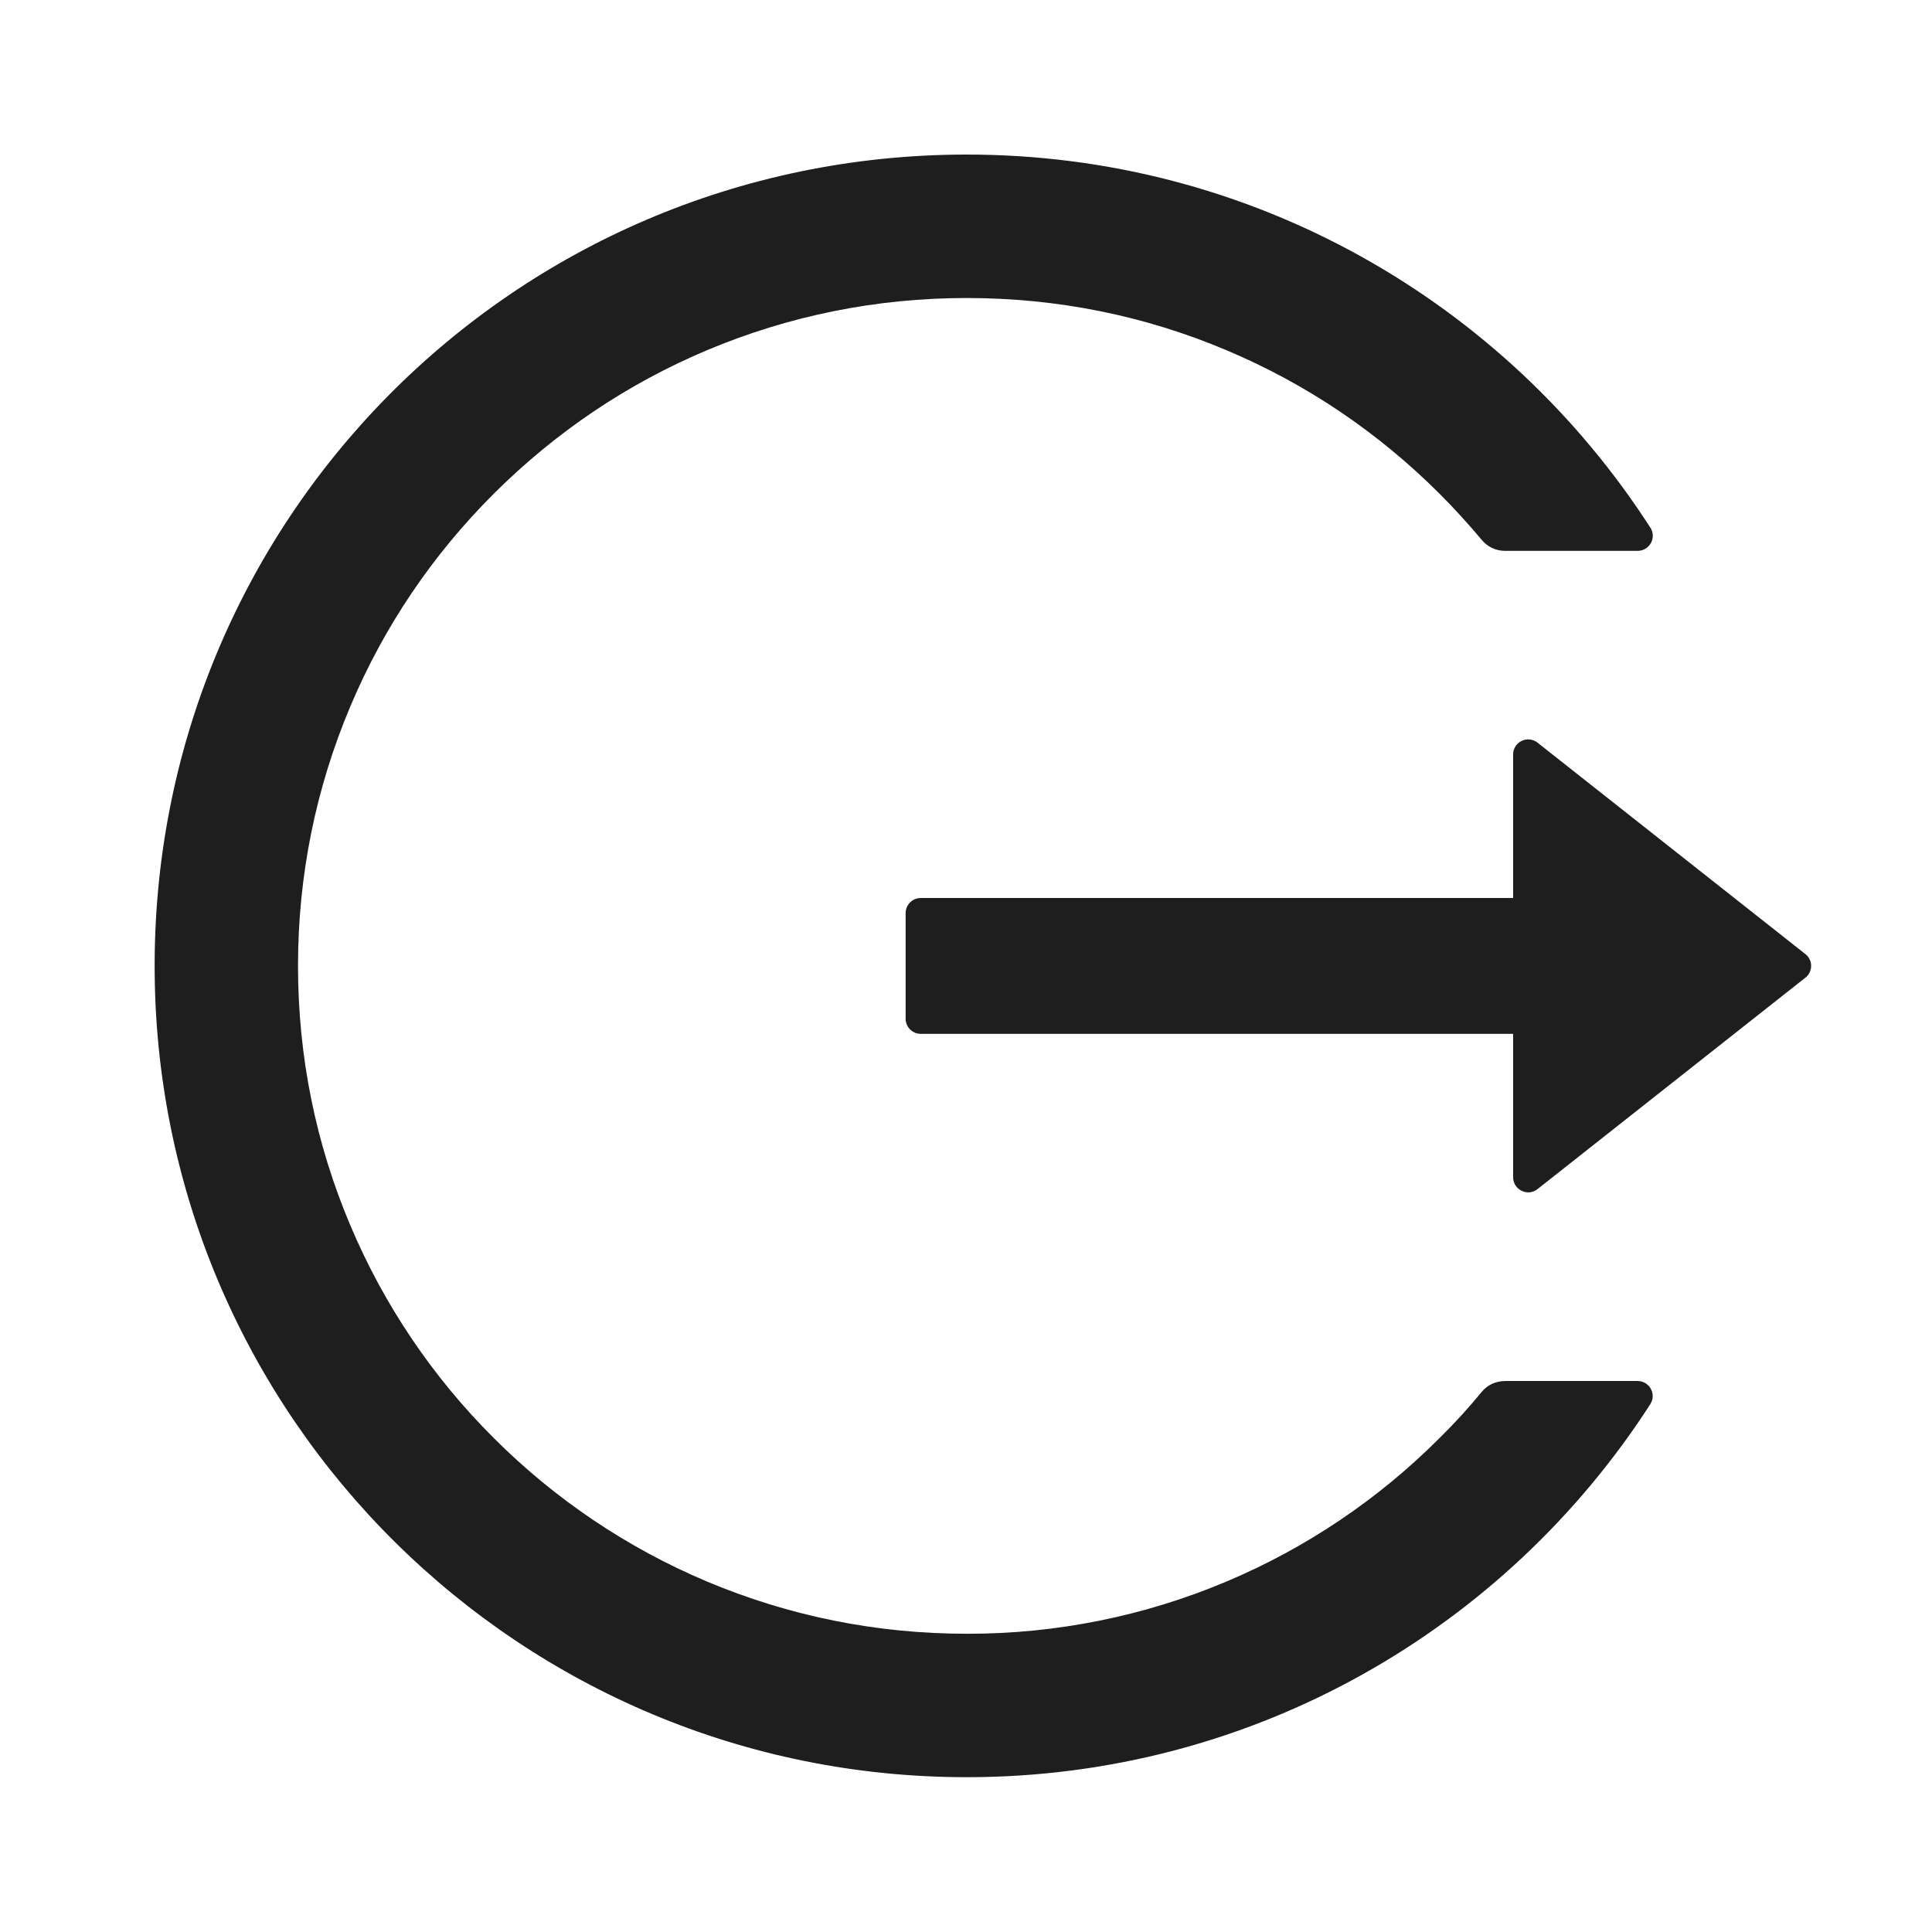
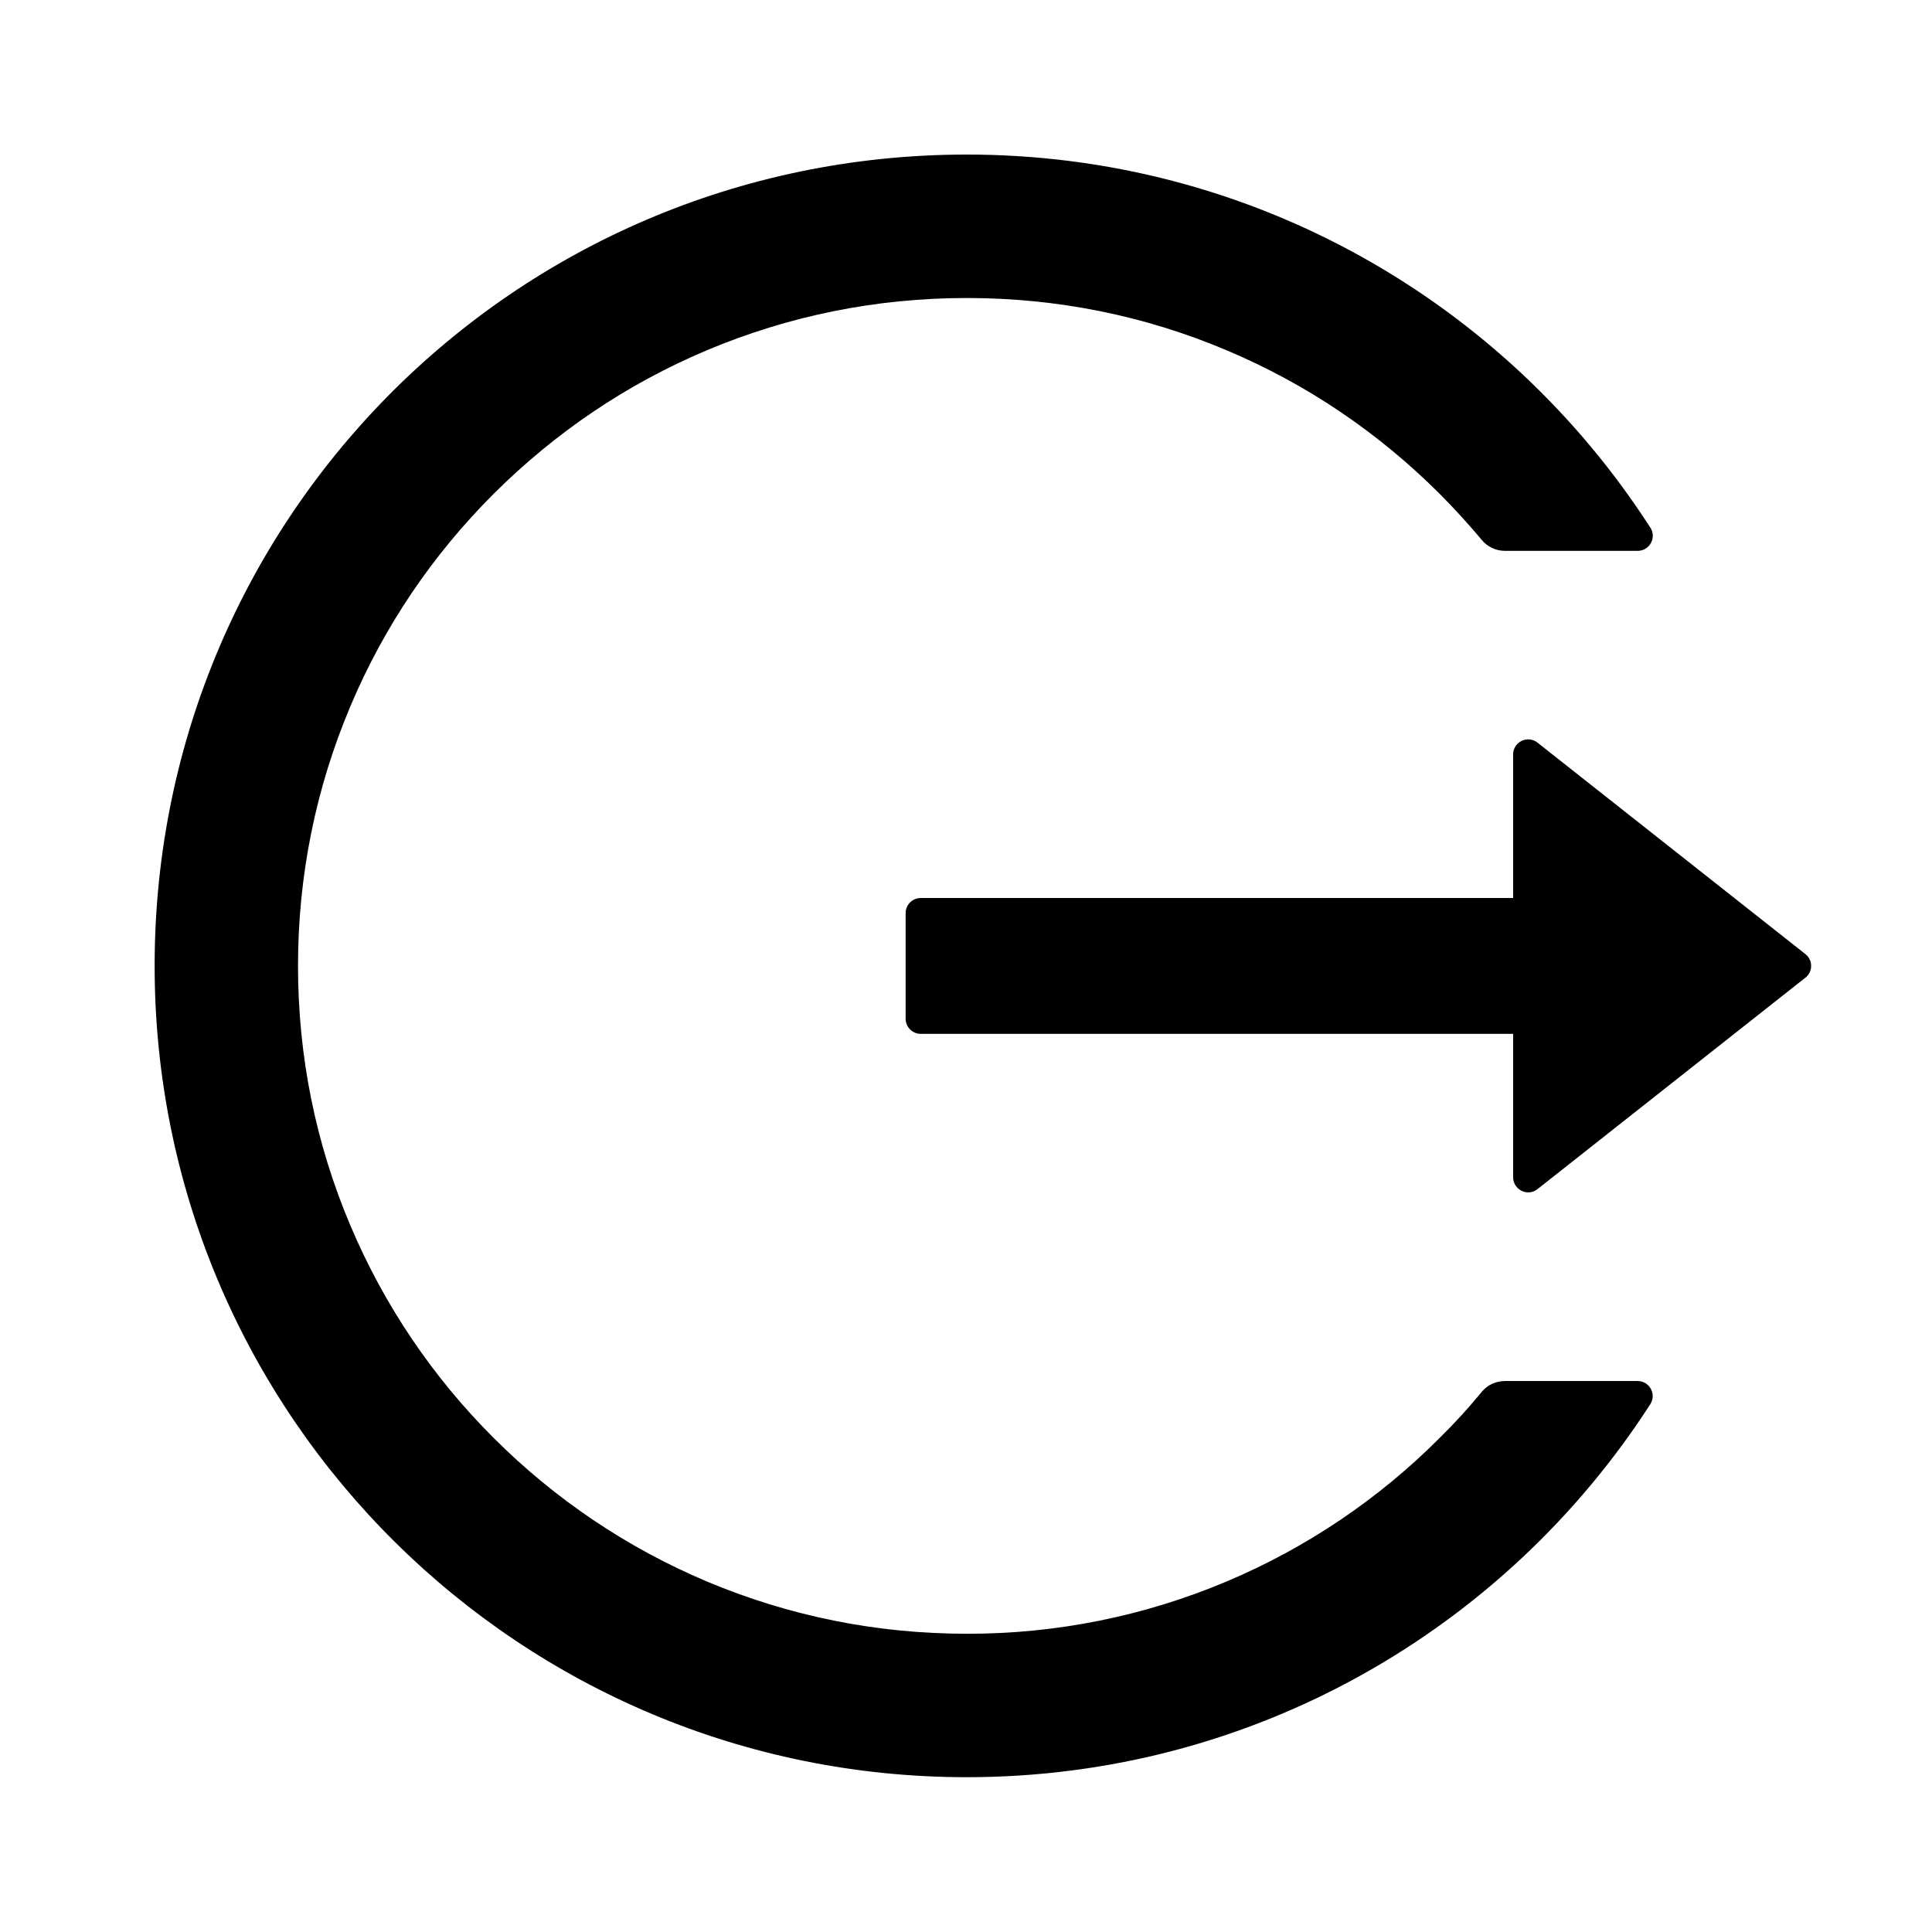
- <svg xmlns="http://www.w3.org/2000/svg" width="16" height="16" viewBox="0 0 16 16" fill="none">
-   <path d="M13.562 11.437H12.464C12.389 11.437 12.318 11.469 12.271 11.527C12.162 11.66 12.045 11.788 11.921 11.91C11.417 12.415 10.819 12.818 10.161 13.096C9.479 13.384 8.746 13.532 8.006 13.53C7.257 13.53 6.532 13.383 5.851 13.096C5.193 12.818 4.595 12.415 4.09 11.91C3.584 11.406 3.181 10.809 2.903 10.152C2.614 9.471 2.468 8.747 2.468 7.999C2.468 7.251 2.615 6.527 2.903 5.846C3.181 5.188 3.581 4.596 4.09 4.088C4.6 3.58 5.192 3.18 5.851 2.902C6.532 2.615 7.257 2.468 8.006 2.468C8.754 2.468 9.479 2.613 10.161 2.902C10.82 3.18 11.412 3.58 11.921 4.088C12.045 4.212 12.161 4.34 12.271 4.471C12.318 4.529 12.39 4.562 12.464 4.562H13.562C13.661 4.562 13.722 4.452 13.667 4.369C12.468 2.507 10.371 1.274 7.989 1.28C4.245 1.29 1.243 4.329 1.281 8.068C1.318 11.748 4.315 14.718 8.006 14.718C10.382 14.718 12.47 13.486 13.667 11.629C13.72 11.546 13.661 11.437 13.562 11.437ZM14.951 7.901L12.734 6.151C12.651 6.085 12.531 6.144 12.531 6.249V7.437H7.625C7.556 7.437 7.5 7.493 7.5 7.562V8.437C7.5 8.505 7.556 8.562 7.625 8.562H12.531V9.749C12.531 9.854 12.653 9.913 12.734 9.847L14.951 8.097C14.966 8.086 14.978 8.071 14.986 8.054C14.995 8.037 14.999 8.018 14.999 7.999C14.999 7.98 14.995 7.961 14.986 7.944C14.978 7.927 14.966 7.912 14.951 7.901Z" fill="black" fill-opacity="0.88" />
+ <svg xmlns="http://www.w3.org/2000/svg" viewBox="0 0 16 16">
+   <path d="M13.562 11.437H12.464C12.389 11.437 12.318 11.469 12.271 11.527C12.162 11.66 12.045 11.788 11.921 11.91C11.417 12.415 10.819 12.818 10.161 13.096C9.479 13.384 8.746 13.532 8.006 13.53C7.257 13.53 6.532 13.383 5.851 13.096C5.193 12.818 4.595 12.415 4.09 11.91C3.584 11.406 3.181 10.809 2.903 10.152C2.614 9.471 2.468 8.747 2.468 7.999C2.468 7.251 2.615 6.527 2.903 5.846C3.181 5.188 3.581 4.596 4.09 4.088C4.6 3.58 5.192 3.18 5.851 2.902C6.532 2.615 7.257 2.468 8.006 2.468C8.754 2.468 9.479 2.613 10.161 2.902C10.82 3.18 11.412 3.58 11.921 4.088C12.045 4.212 12.161 4.34 12.271 4.471C12.318 4.529 12.39 4.562 12.464 4.562H13.562C13.661 4.562 13.722 4.452 13.667 4.369C12.468 2.507 10.371 1.274 7.989 1.28C4.245 1.29 1.243 4.329 1.281 8.068C1.318 11.748 4.315 14.718 8.006 14.718C10.382 14.718 12.47 13.486 13.667 11.629C13.72 11.546 13.661 11.437 13.562 11.437ZM14.951 7.901L12.734 6.151C12.651 6.085 12.531 6.144 12.531 6.249V7.437H7.625C7.556 7.437 7.5 7.493 7.5 7.562V8.437C7.5 8.505 7.556 8.562 7.625 8.562H12.531V9.749C12.531 9.854 12.653 9.913 12.734 9.847L14.951 8.097C14.966 8.086 14.978 8.071 14.986 8.054C14.995 8.037 14.999 8.018 14.999 7.999C14.999 7.98 14.995 7.961 14.986 7.944C14.978 7.927 14.966 7.912 14.951 7.901Z" />
</svg>
